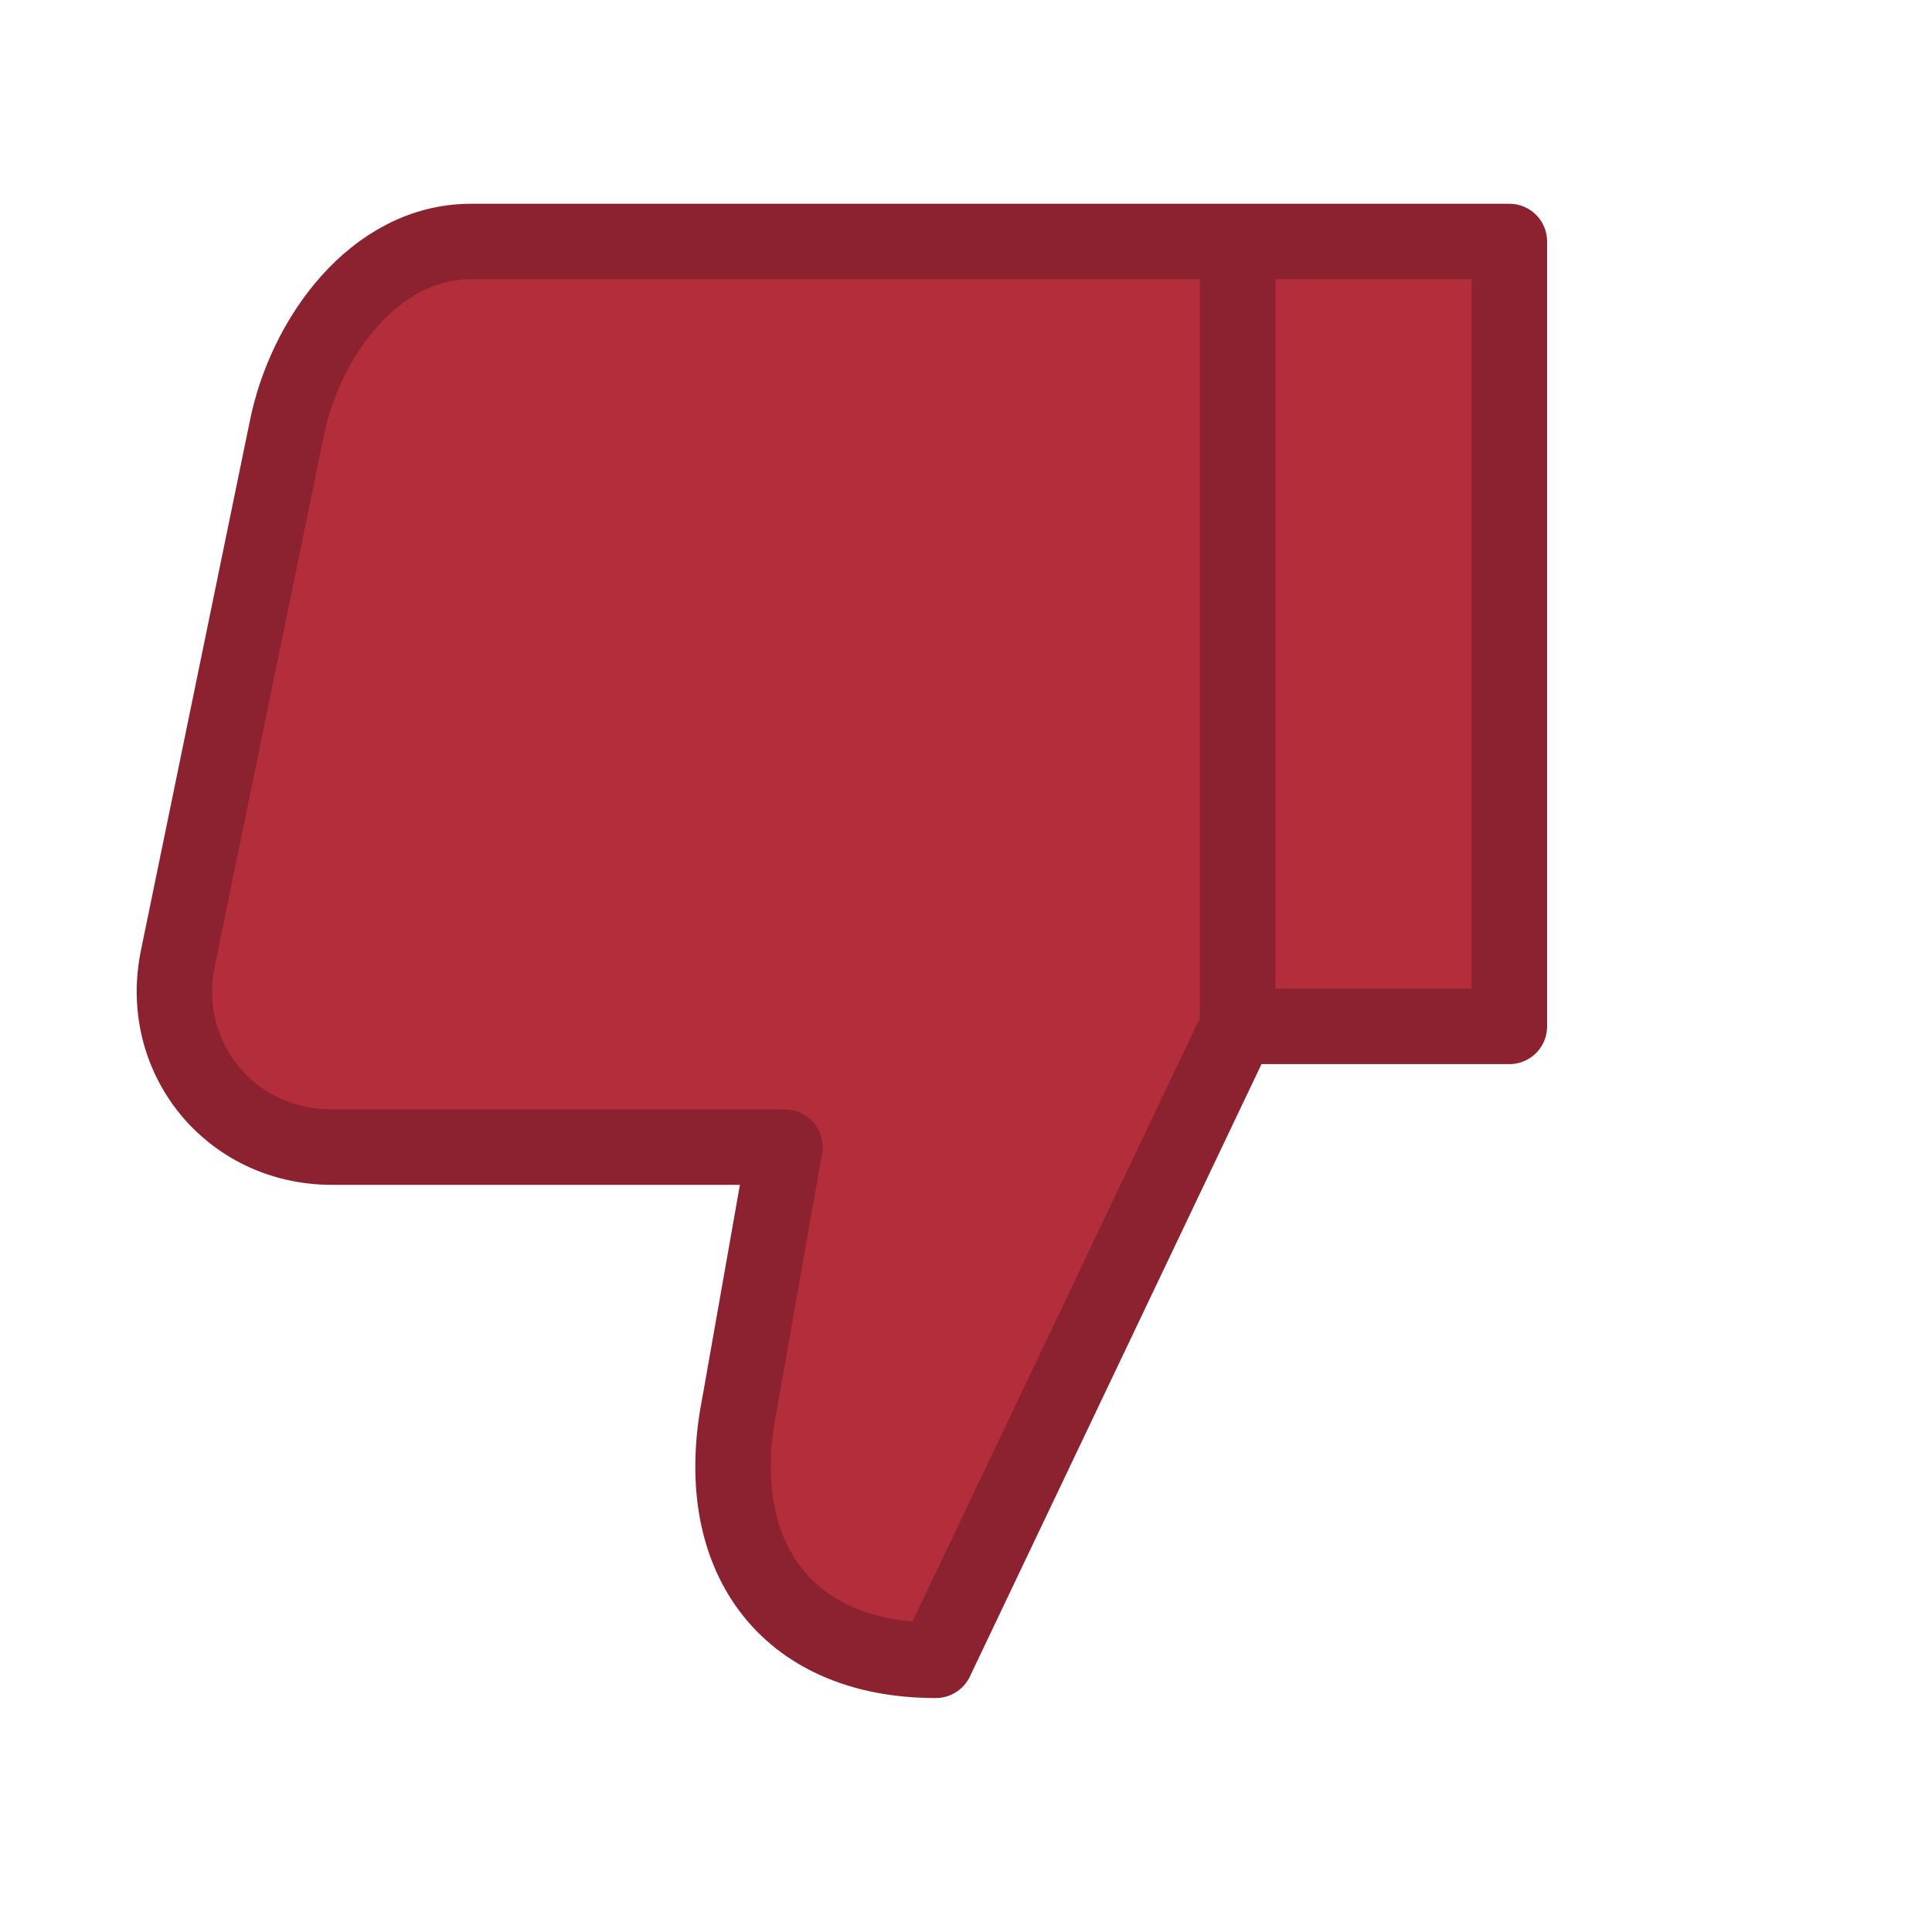
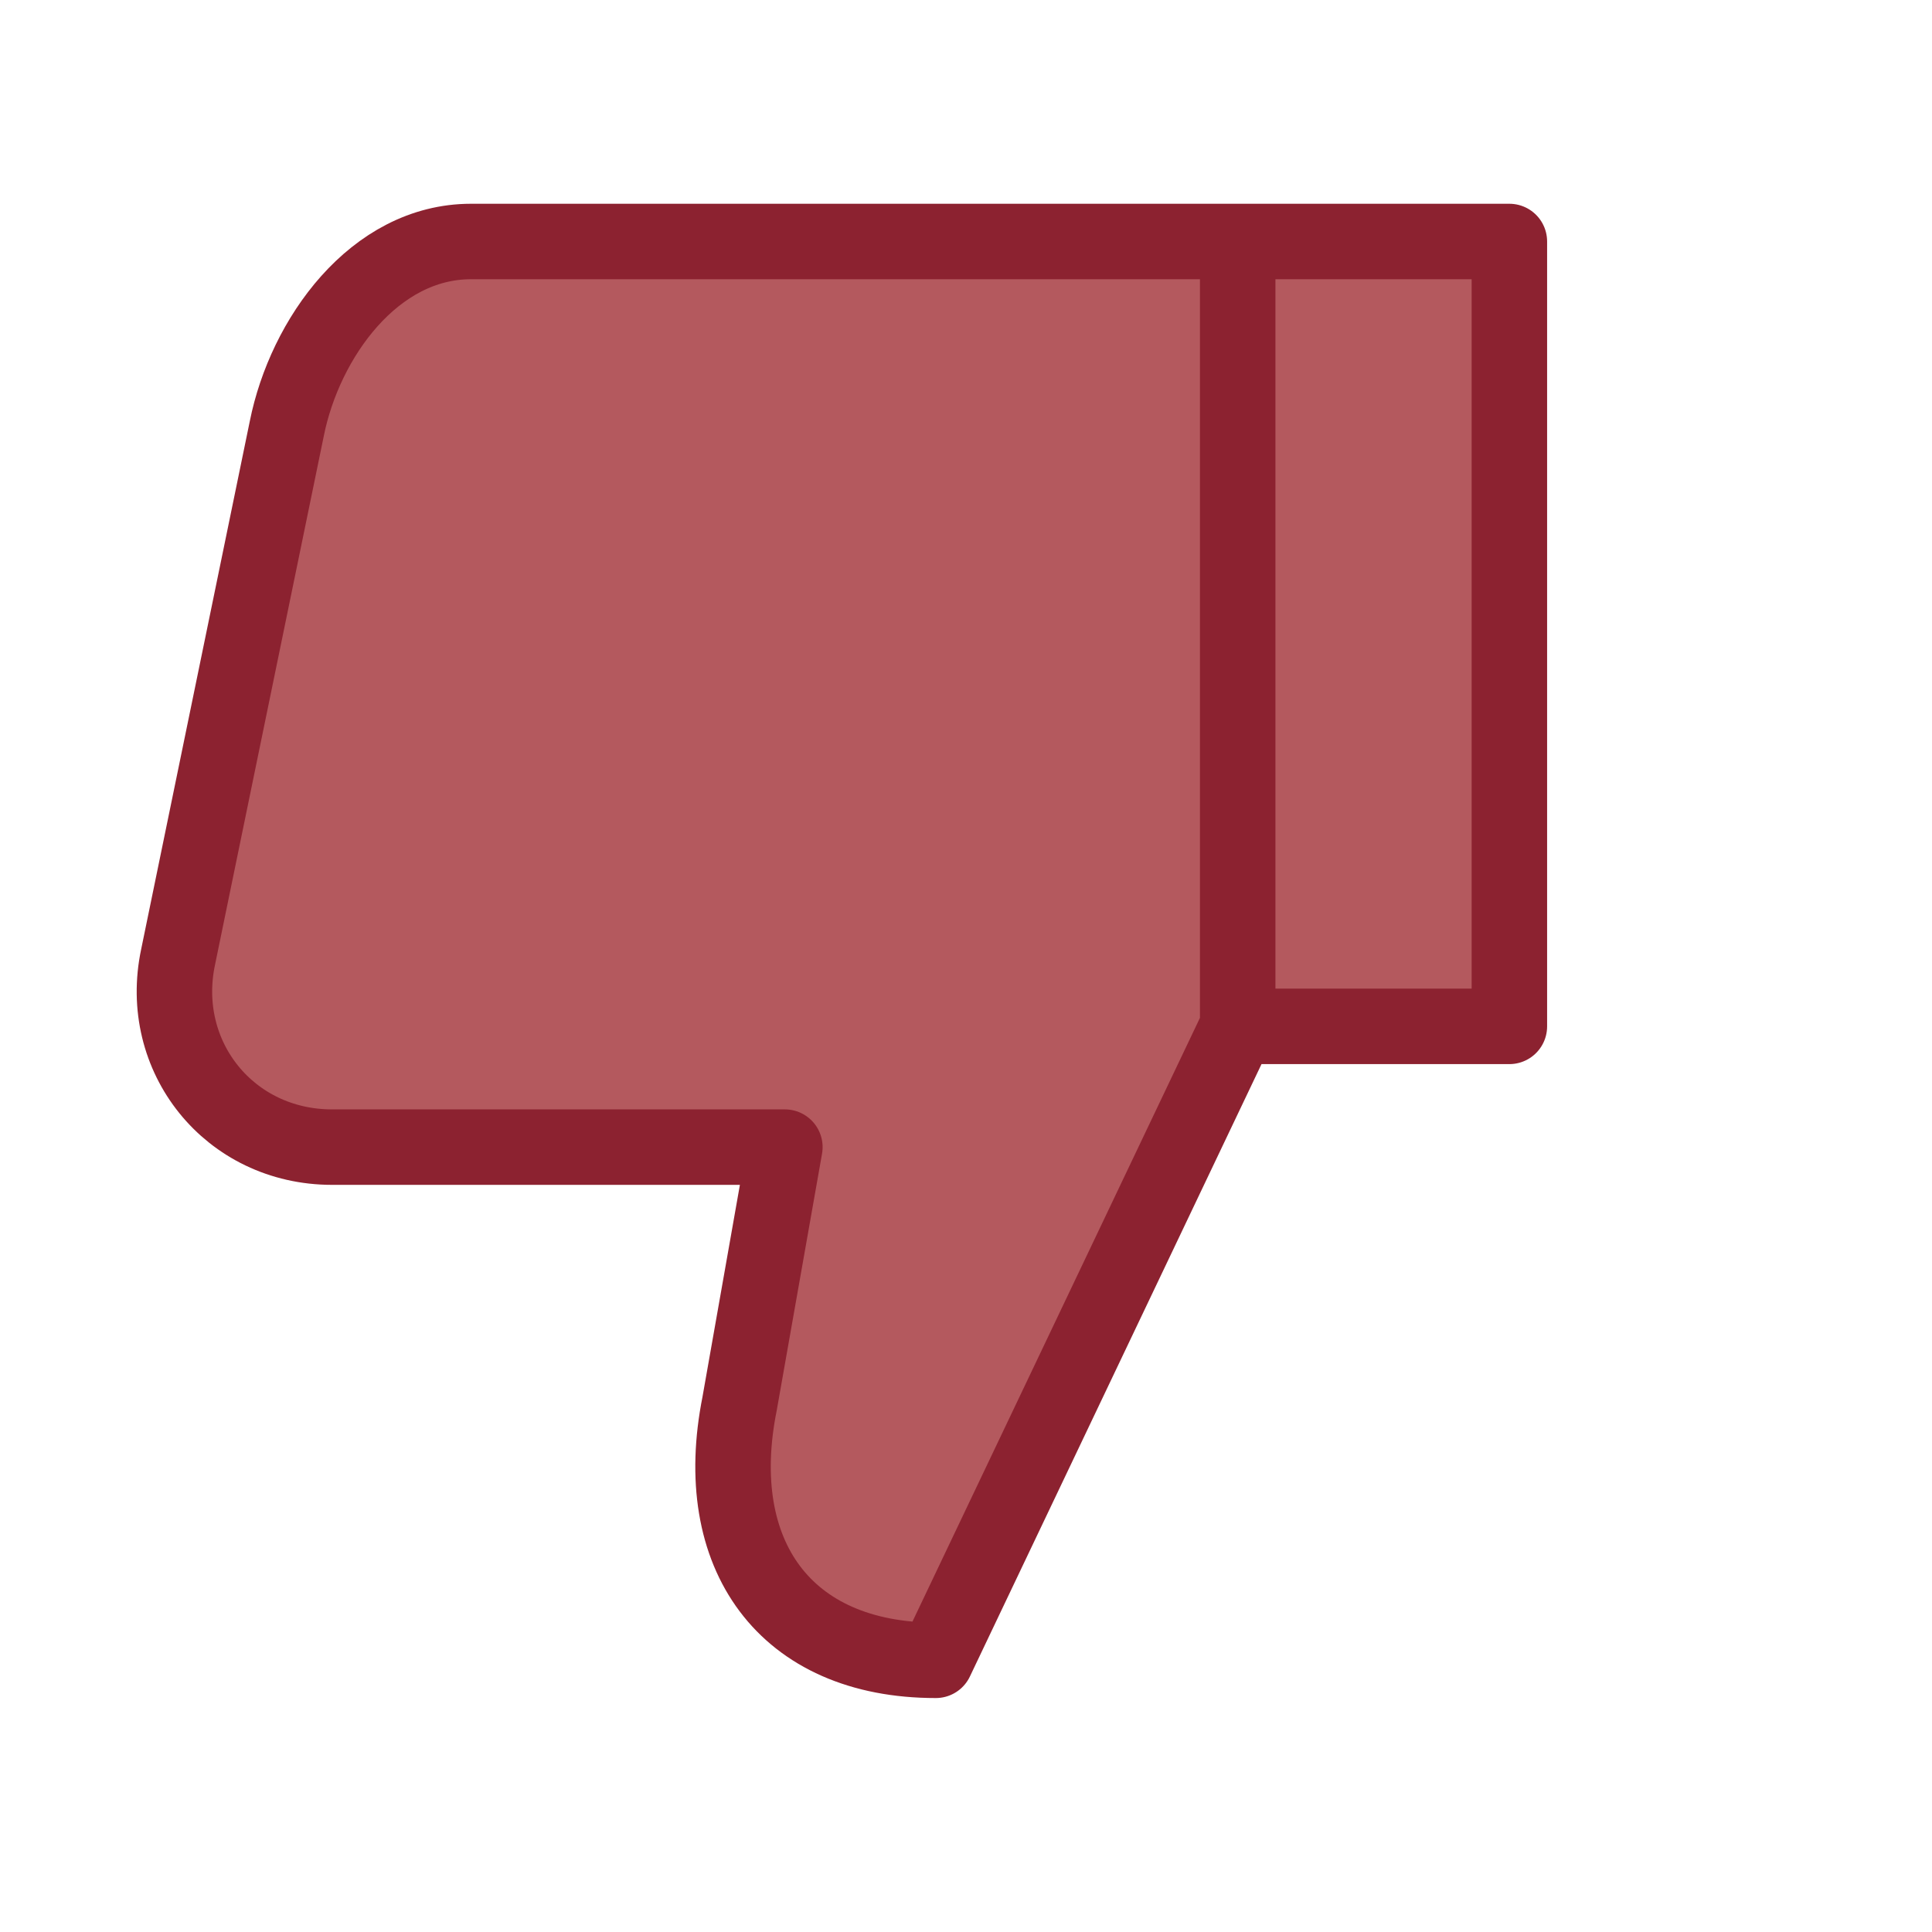
<svg xmlns="http://www.w3.org/2000/svg" viewBox="0 0 64 64">
  <g transform="rotate(180 32 32)">
-     <path d="M14,30 h9 v26 h-9 z M23,30 L33,9 c5,0 7.5,3.5 6.5,8.5 L38,26 h15 c3.4,0 5.8,3 5.1,6.3 l-3.6,17.5 C53.9,52.8 51.6,56 48.4,56 H23 z" fill="#B32D3B" stroke="#8C2230" stroke-width="2.5" stroke-linejoin="round" />
+     <path d="M14,30 h9 v26 h-9 z M23,30 L33,9 c5,0 7.5,3.5 6.5,8.5 L38,26 h15 c3.4,0 5.8,3 5.1,6.3 l-3.6,17.5 C53.9,52.8 51.6,56 48.4,56 H23 z" fill="#B4595E" stroke="#8C2230" stroke-width="2.5" stroke-linejoin="round" />
  </g>
</svg>
